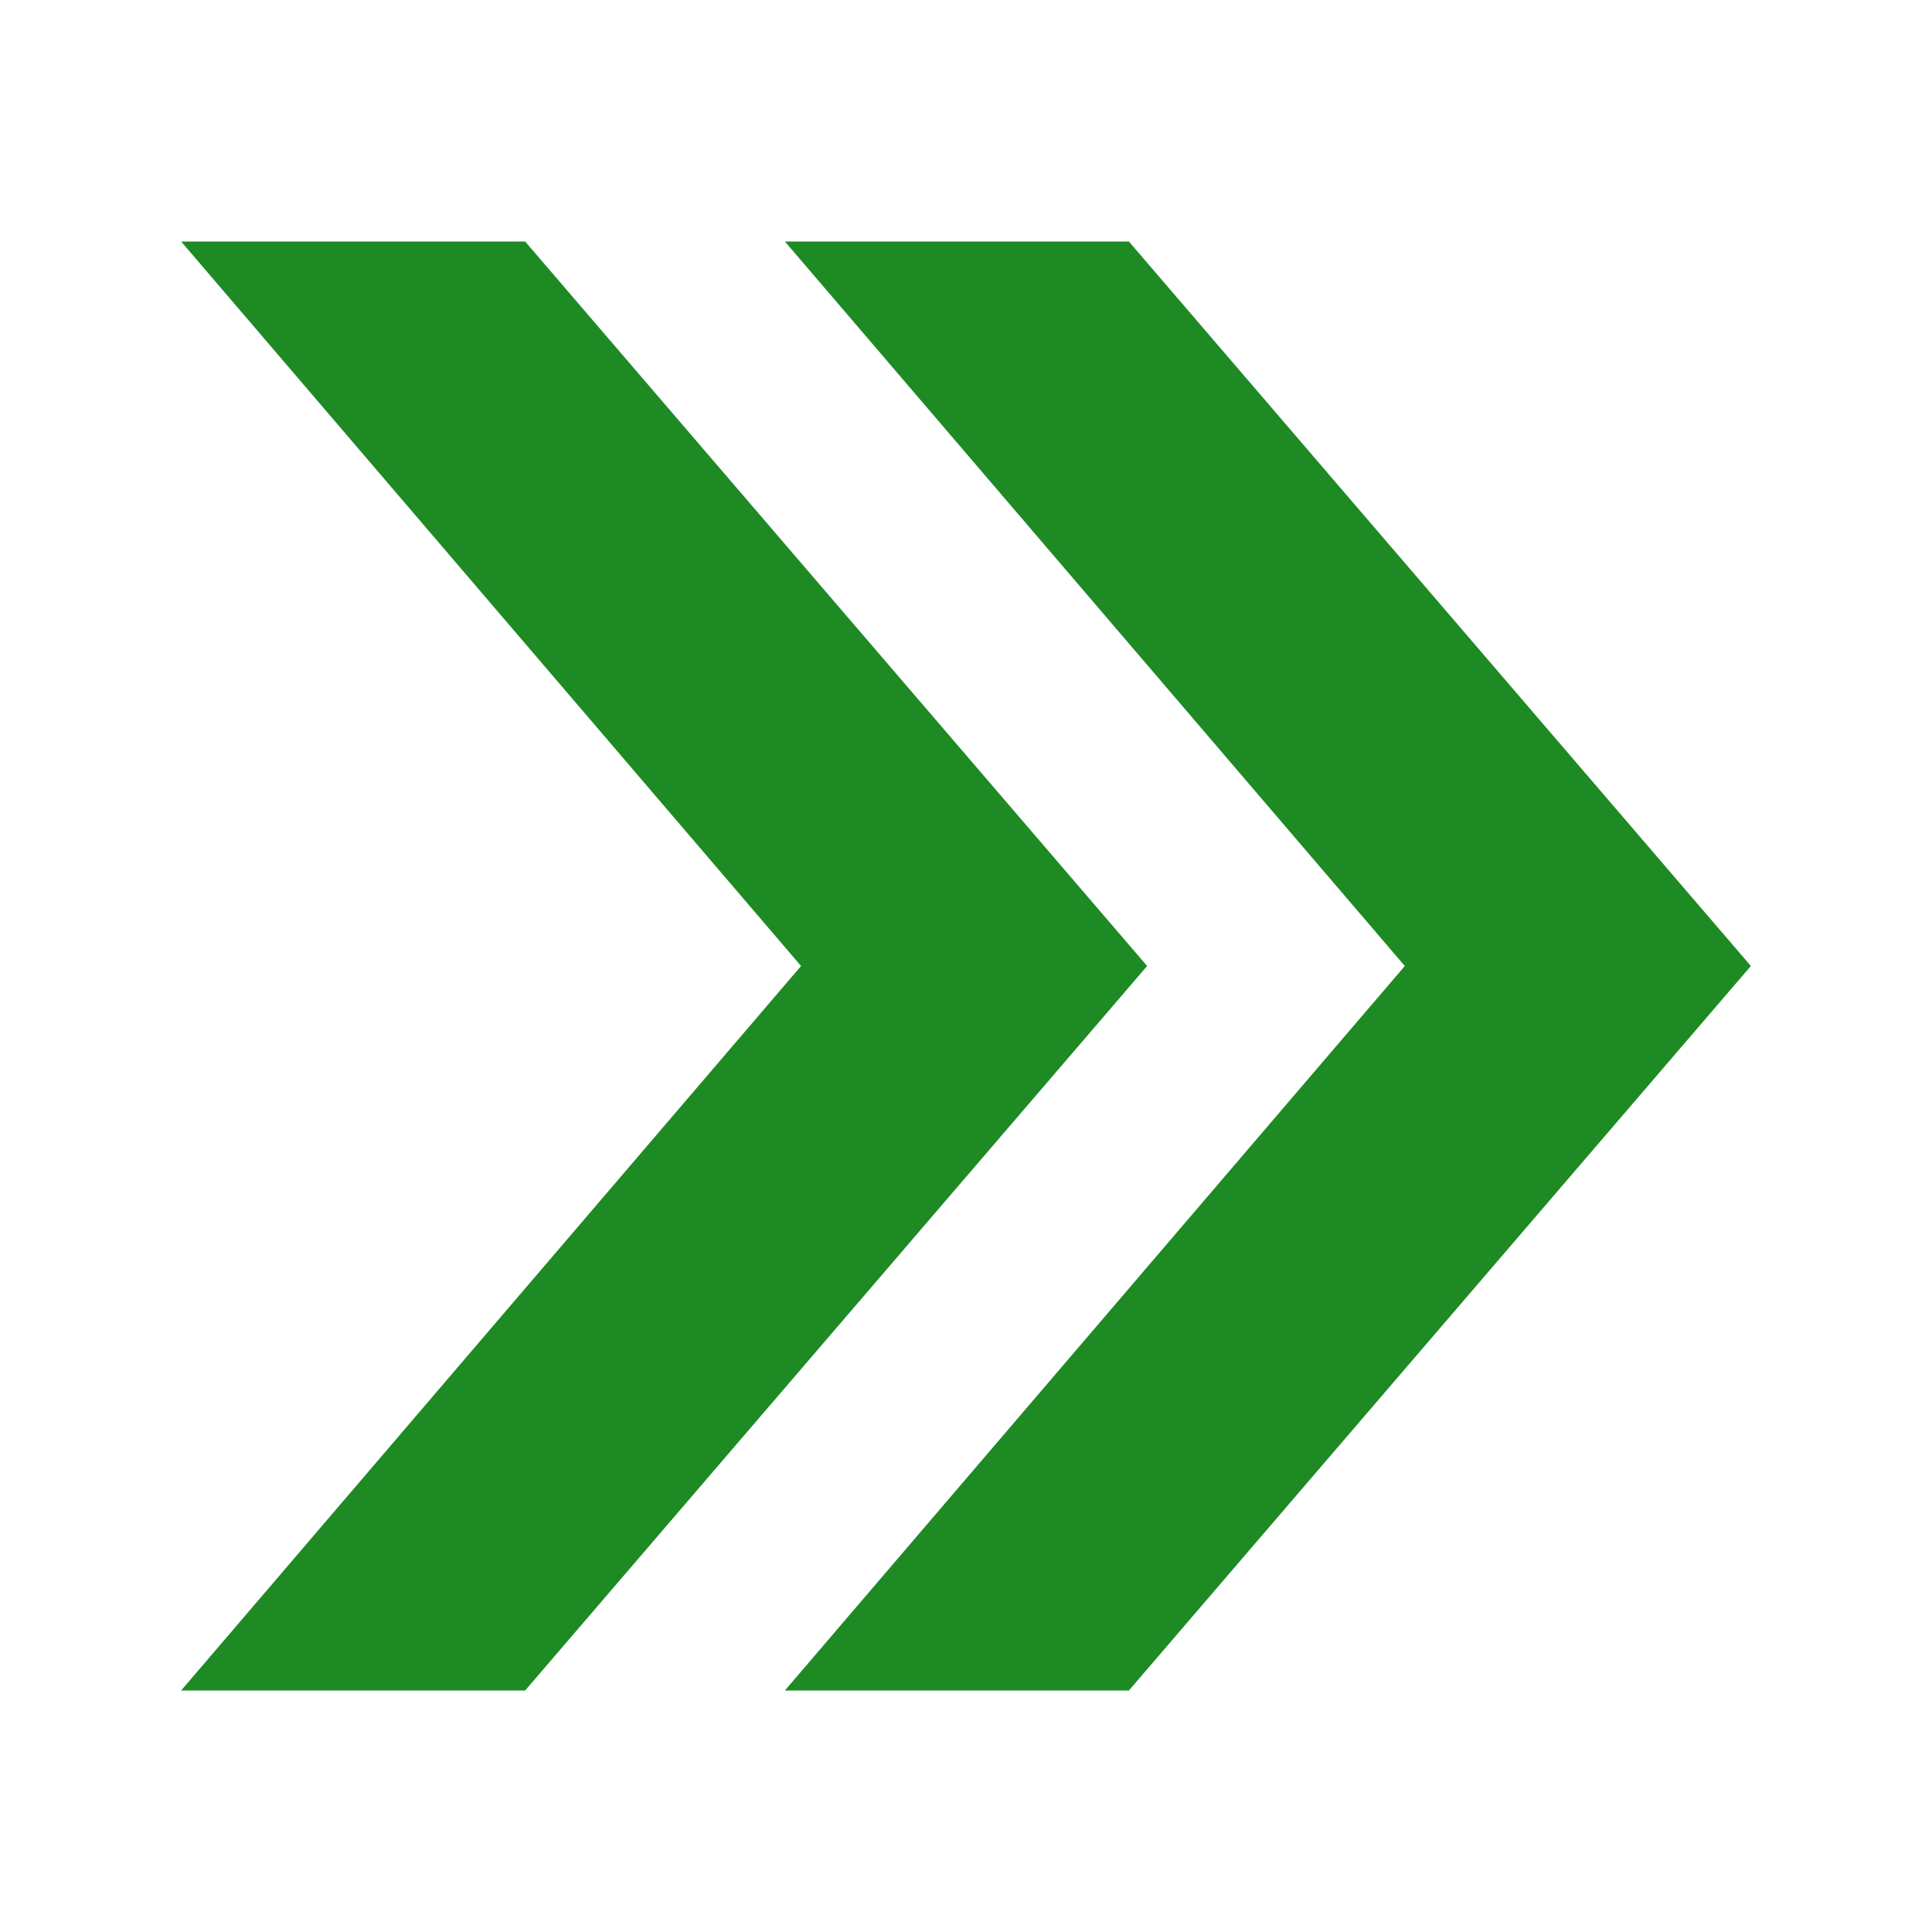
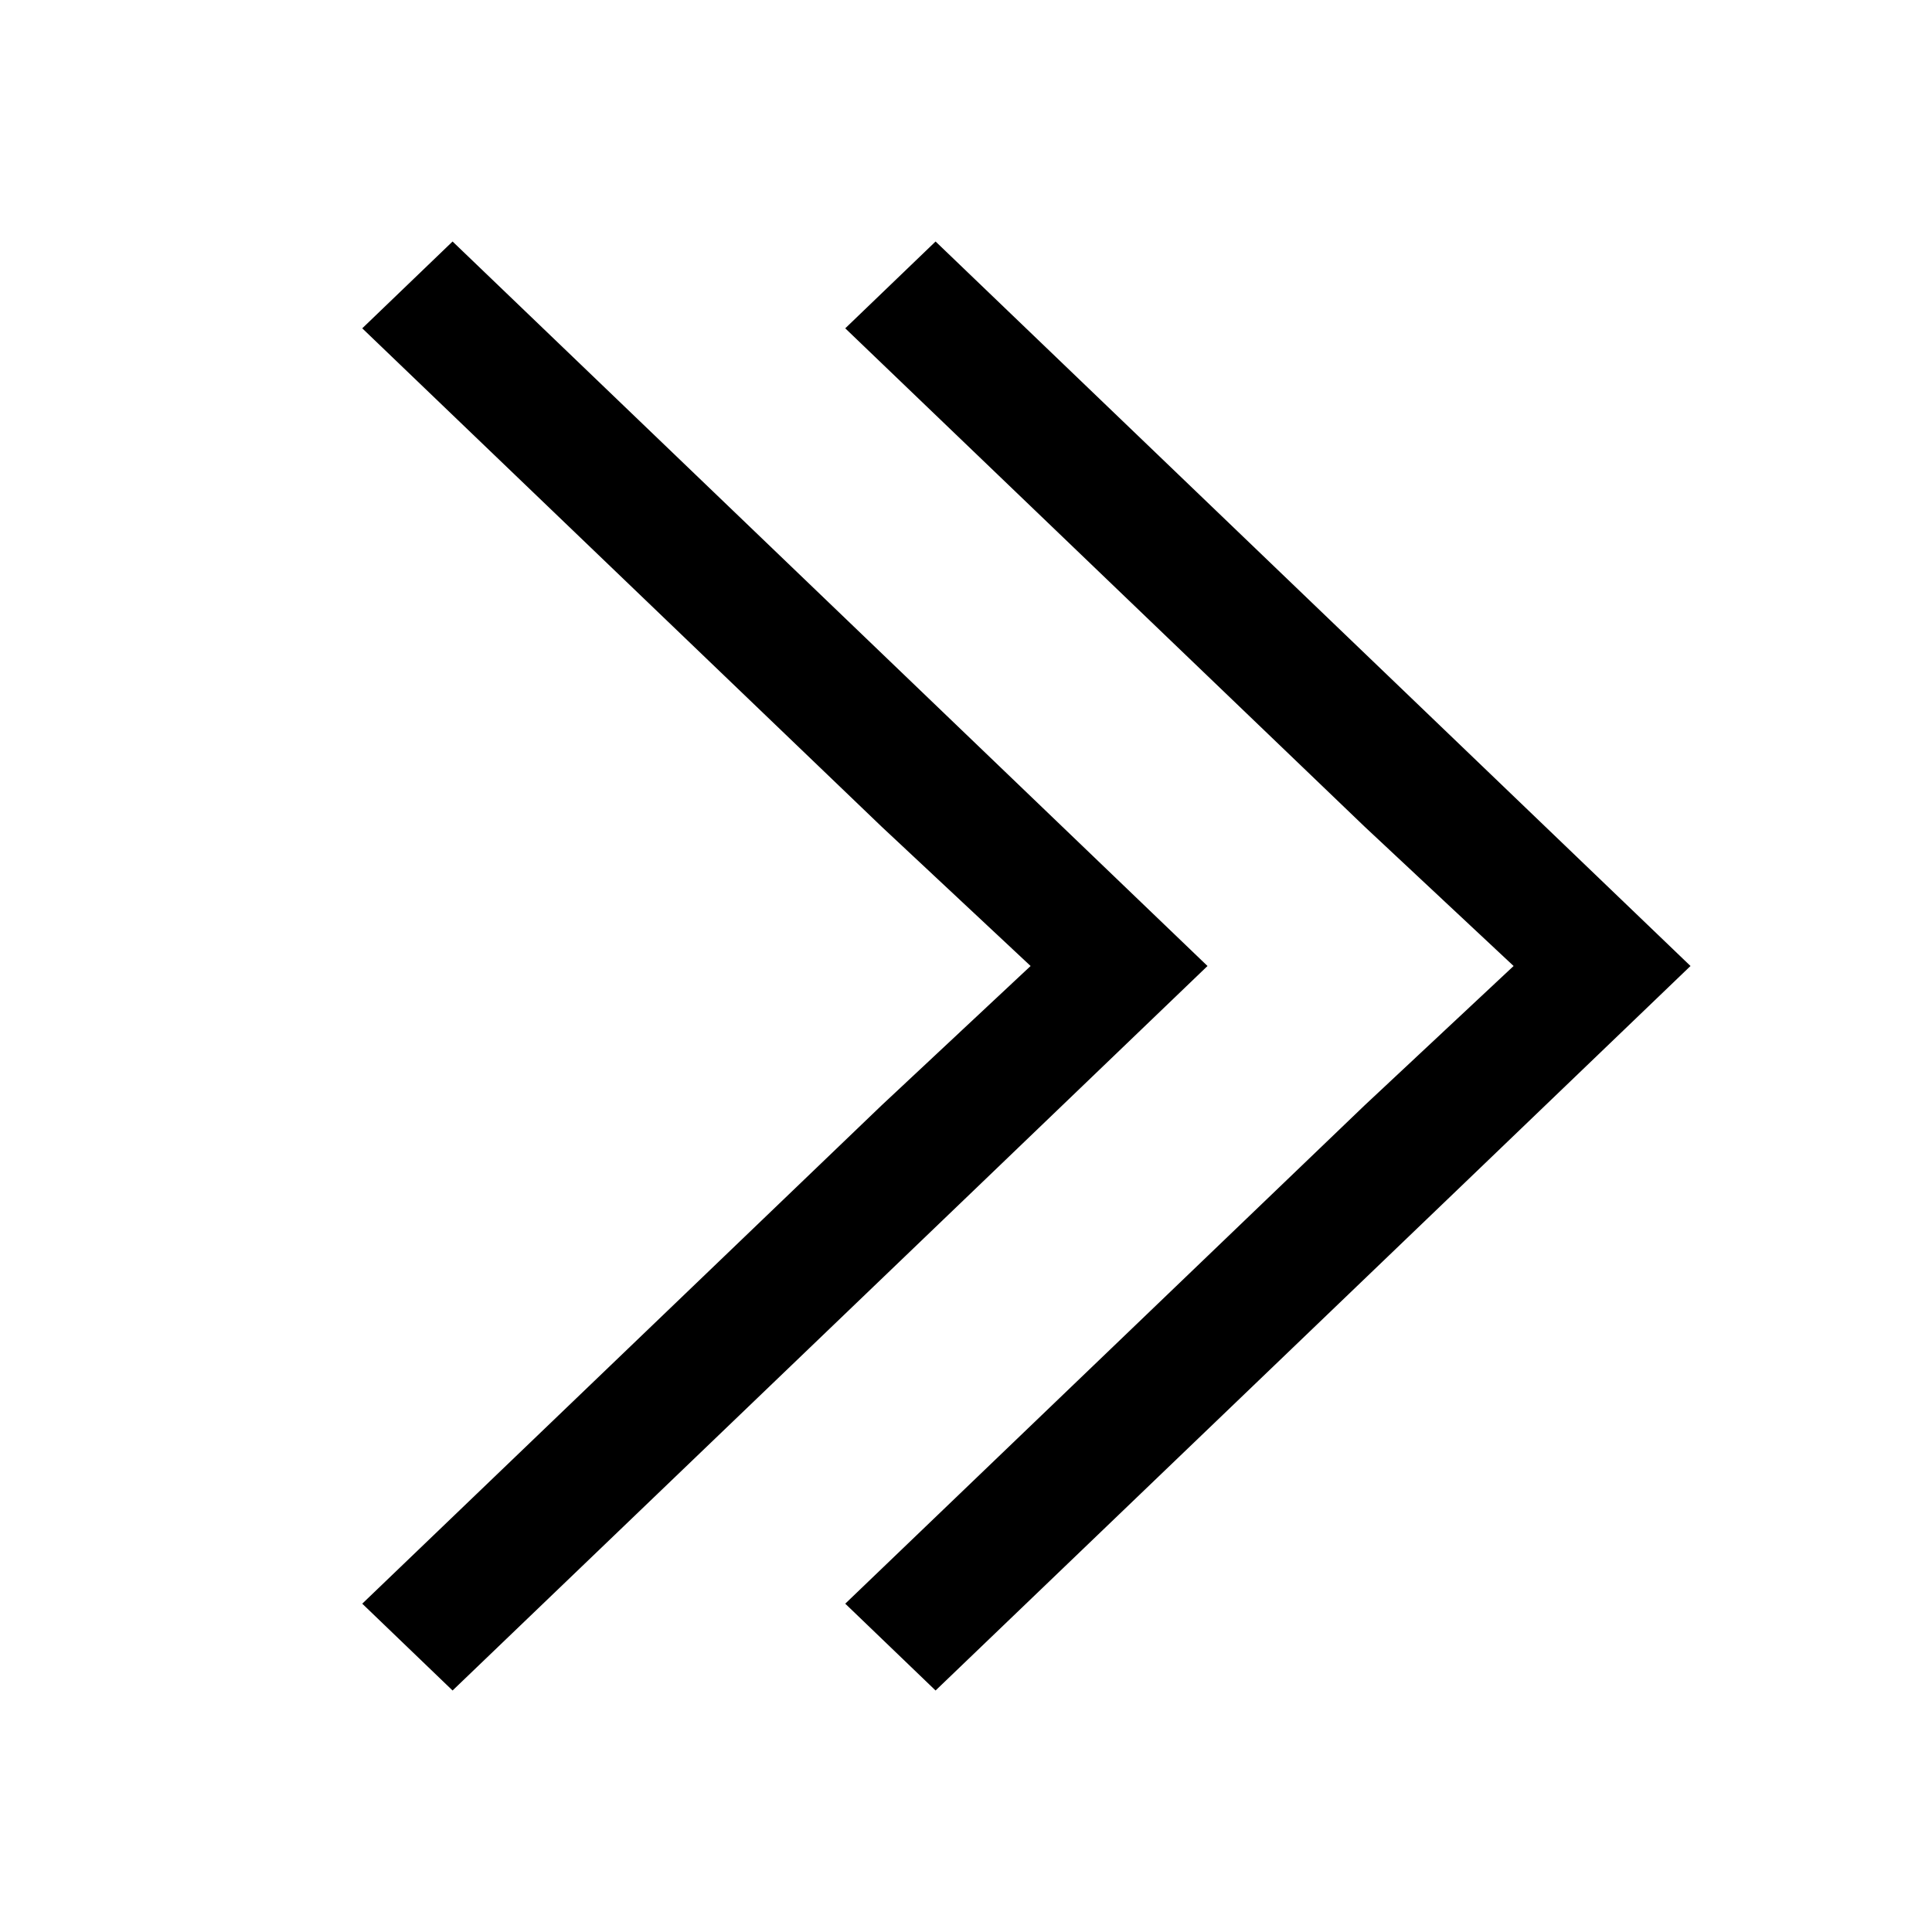
<svg xmlns="http://www.w3.org/2000/svg" version="1.1" viewBox="0 0 16 16">
-   <g style="fill:#1e8a24" id="g826" transform="translate(0.5)">
-     <path style="color-interpolation-filters:linearRGB" id="path829" d="M 6,2 11.134,8 6,14 H 8.849 L 14,8 8.849,2 Z" />
-     <path style="color-interpolation-filters:linearRGB" id="path817" d="M 1,2 6.134,8 1,14 H 3.849 L 9,8 3.849,2 Z" />
-   </g>
+   <defs id="defs1">
+     <style type="text/css" id="current-color-scheme">
+ .ColorScheme-Text {
+ color:#000;
+ }
+ </style>
+   </defs>
+   <path style="fill:currentColor;fill-opacity:1;stroke:none" id="path4" d="m 3.748,2 l -.748,.719 4.299,4.125 1.236,1.156 -1.236,1.156 -4.299,4.125 .748,.719 4.299,-4.125 1.953,-1.875 -6.252,-6 z  m 4,0 l -.748,.719 4.299,4.125 1.236,1.156 -1.236,1.156 -4.299,4.125 .748,.719 4.299,-4.125 1.953,-1.875 -6.252,-6 z " class="ColorScheme-Text" />
</svg>
